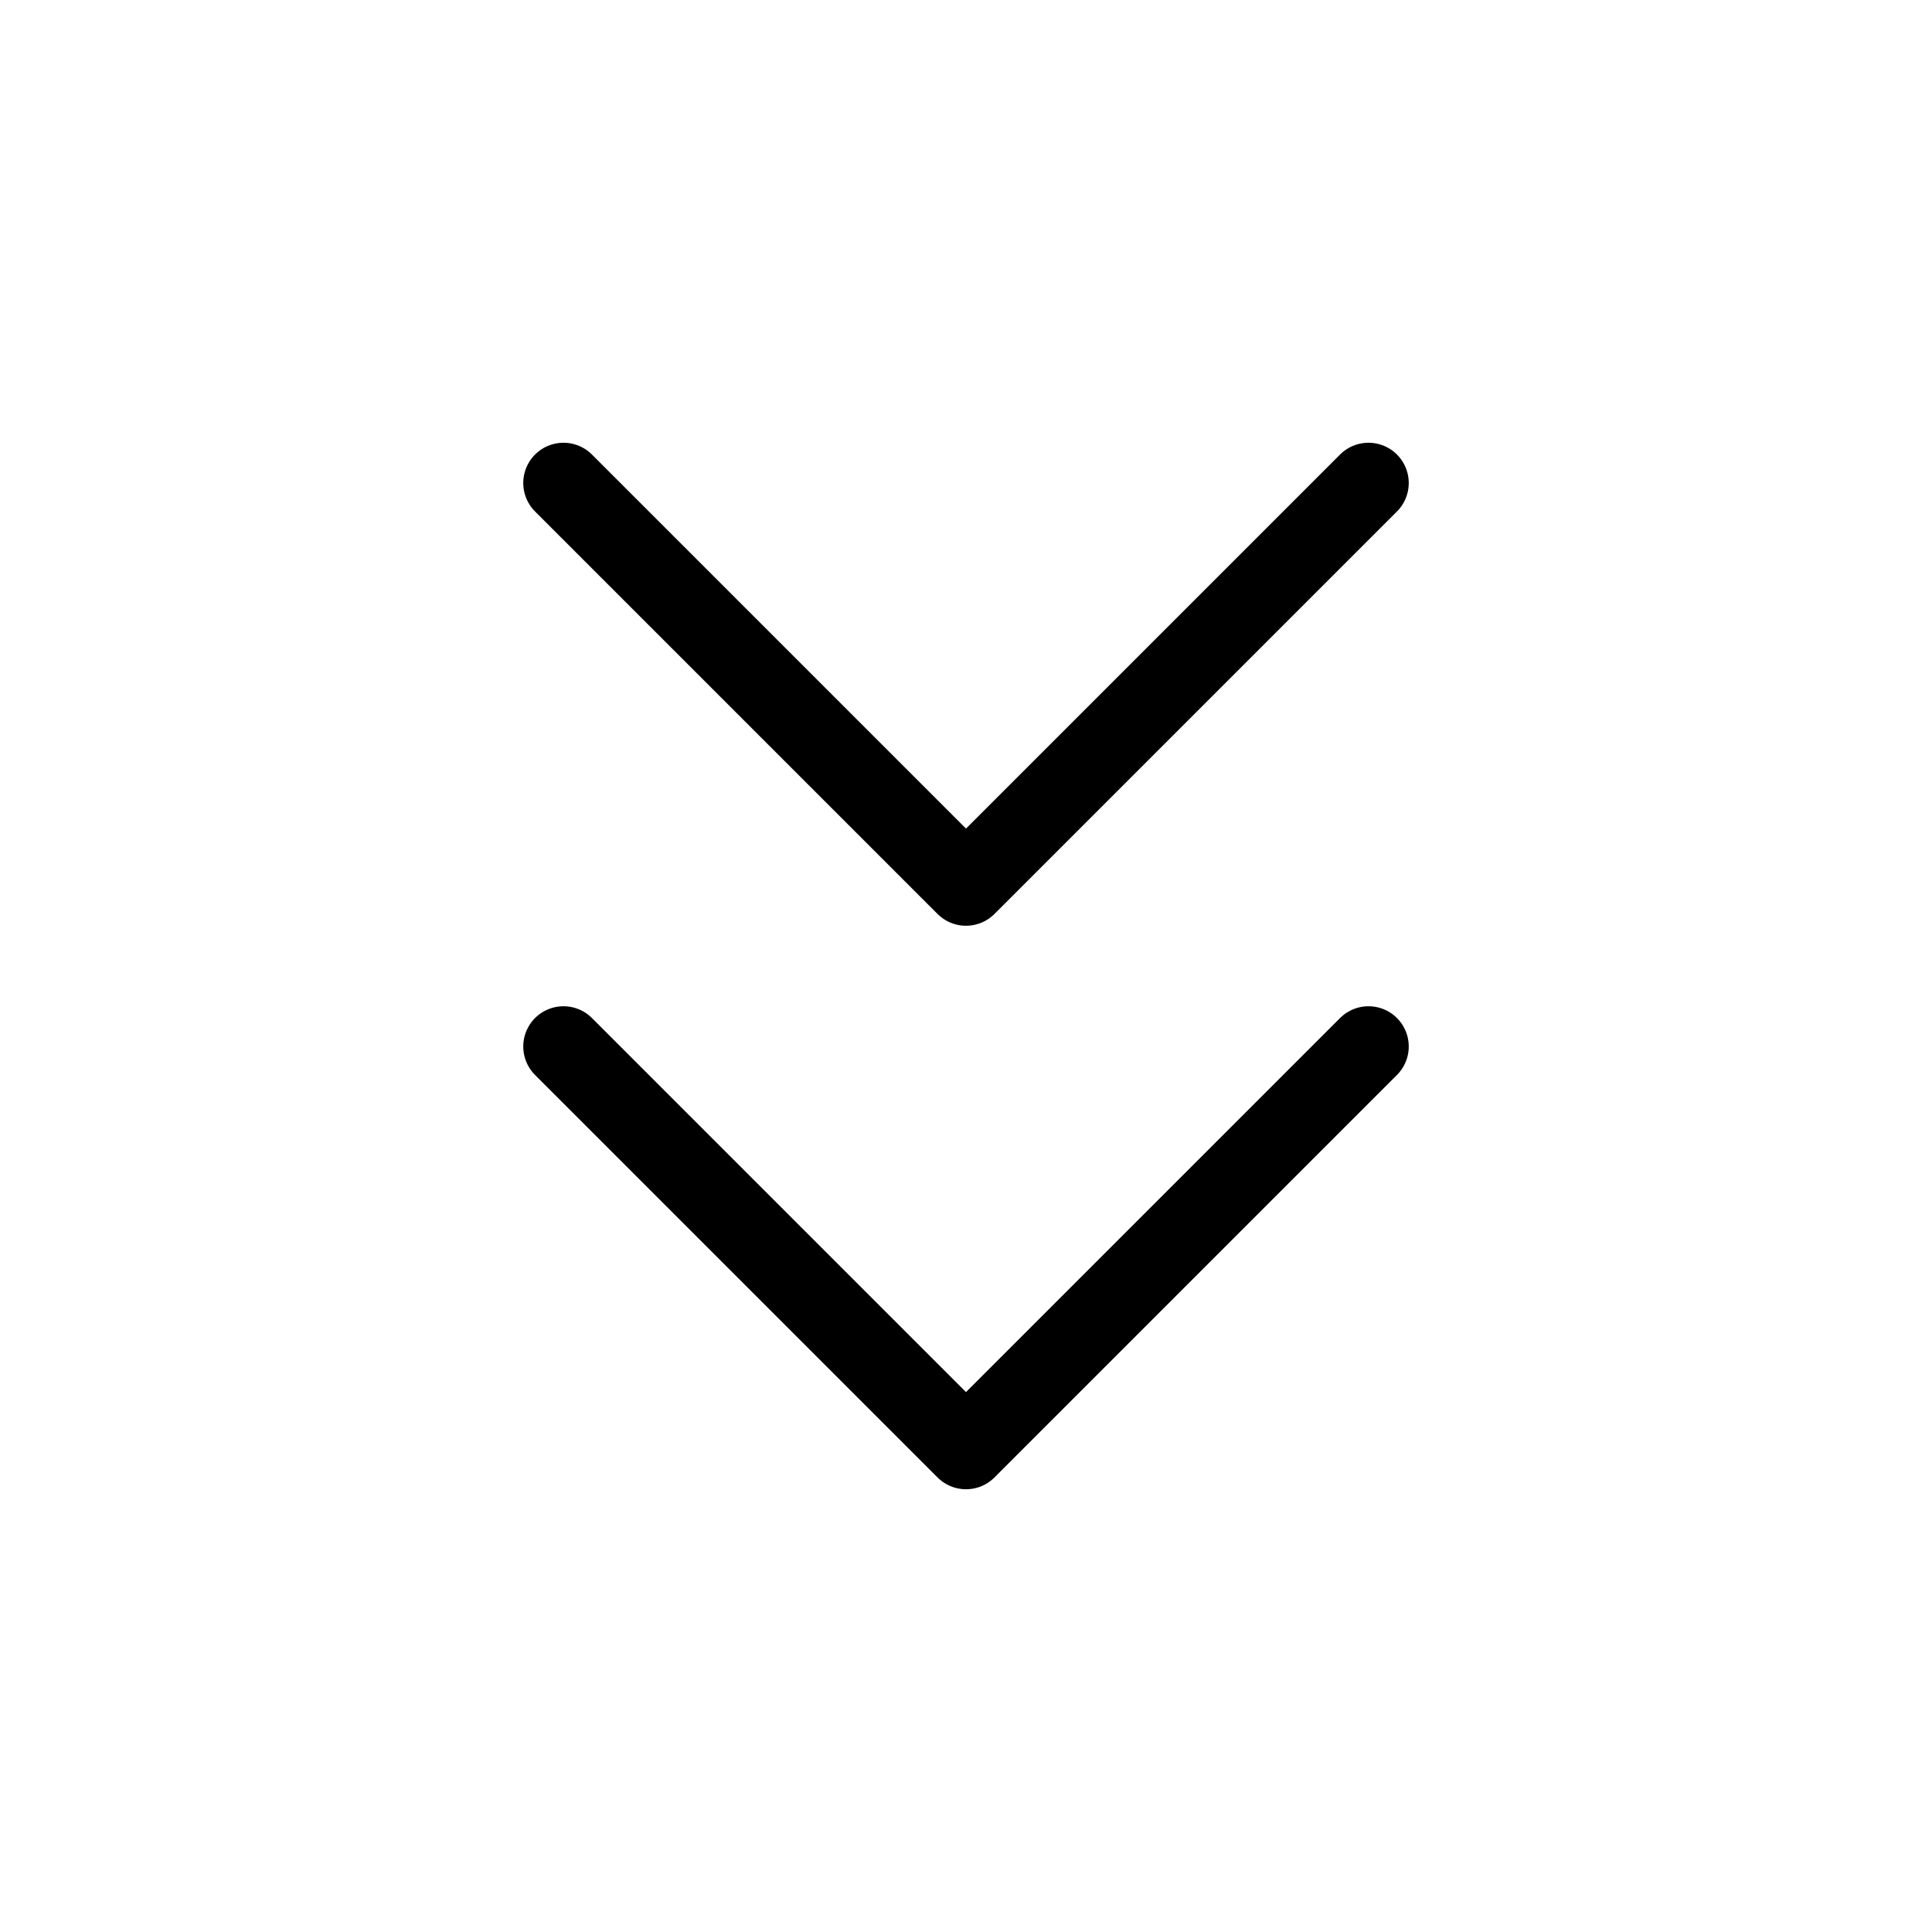
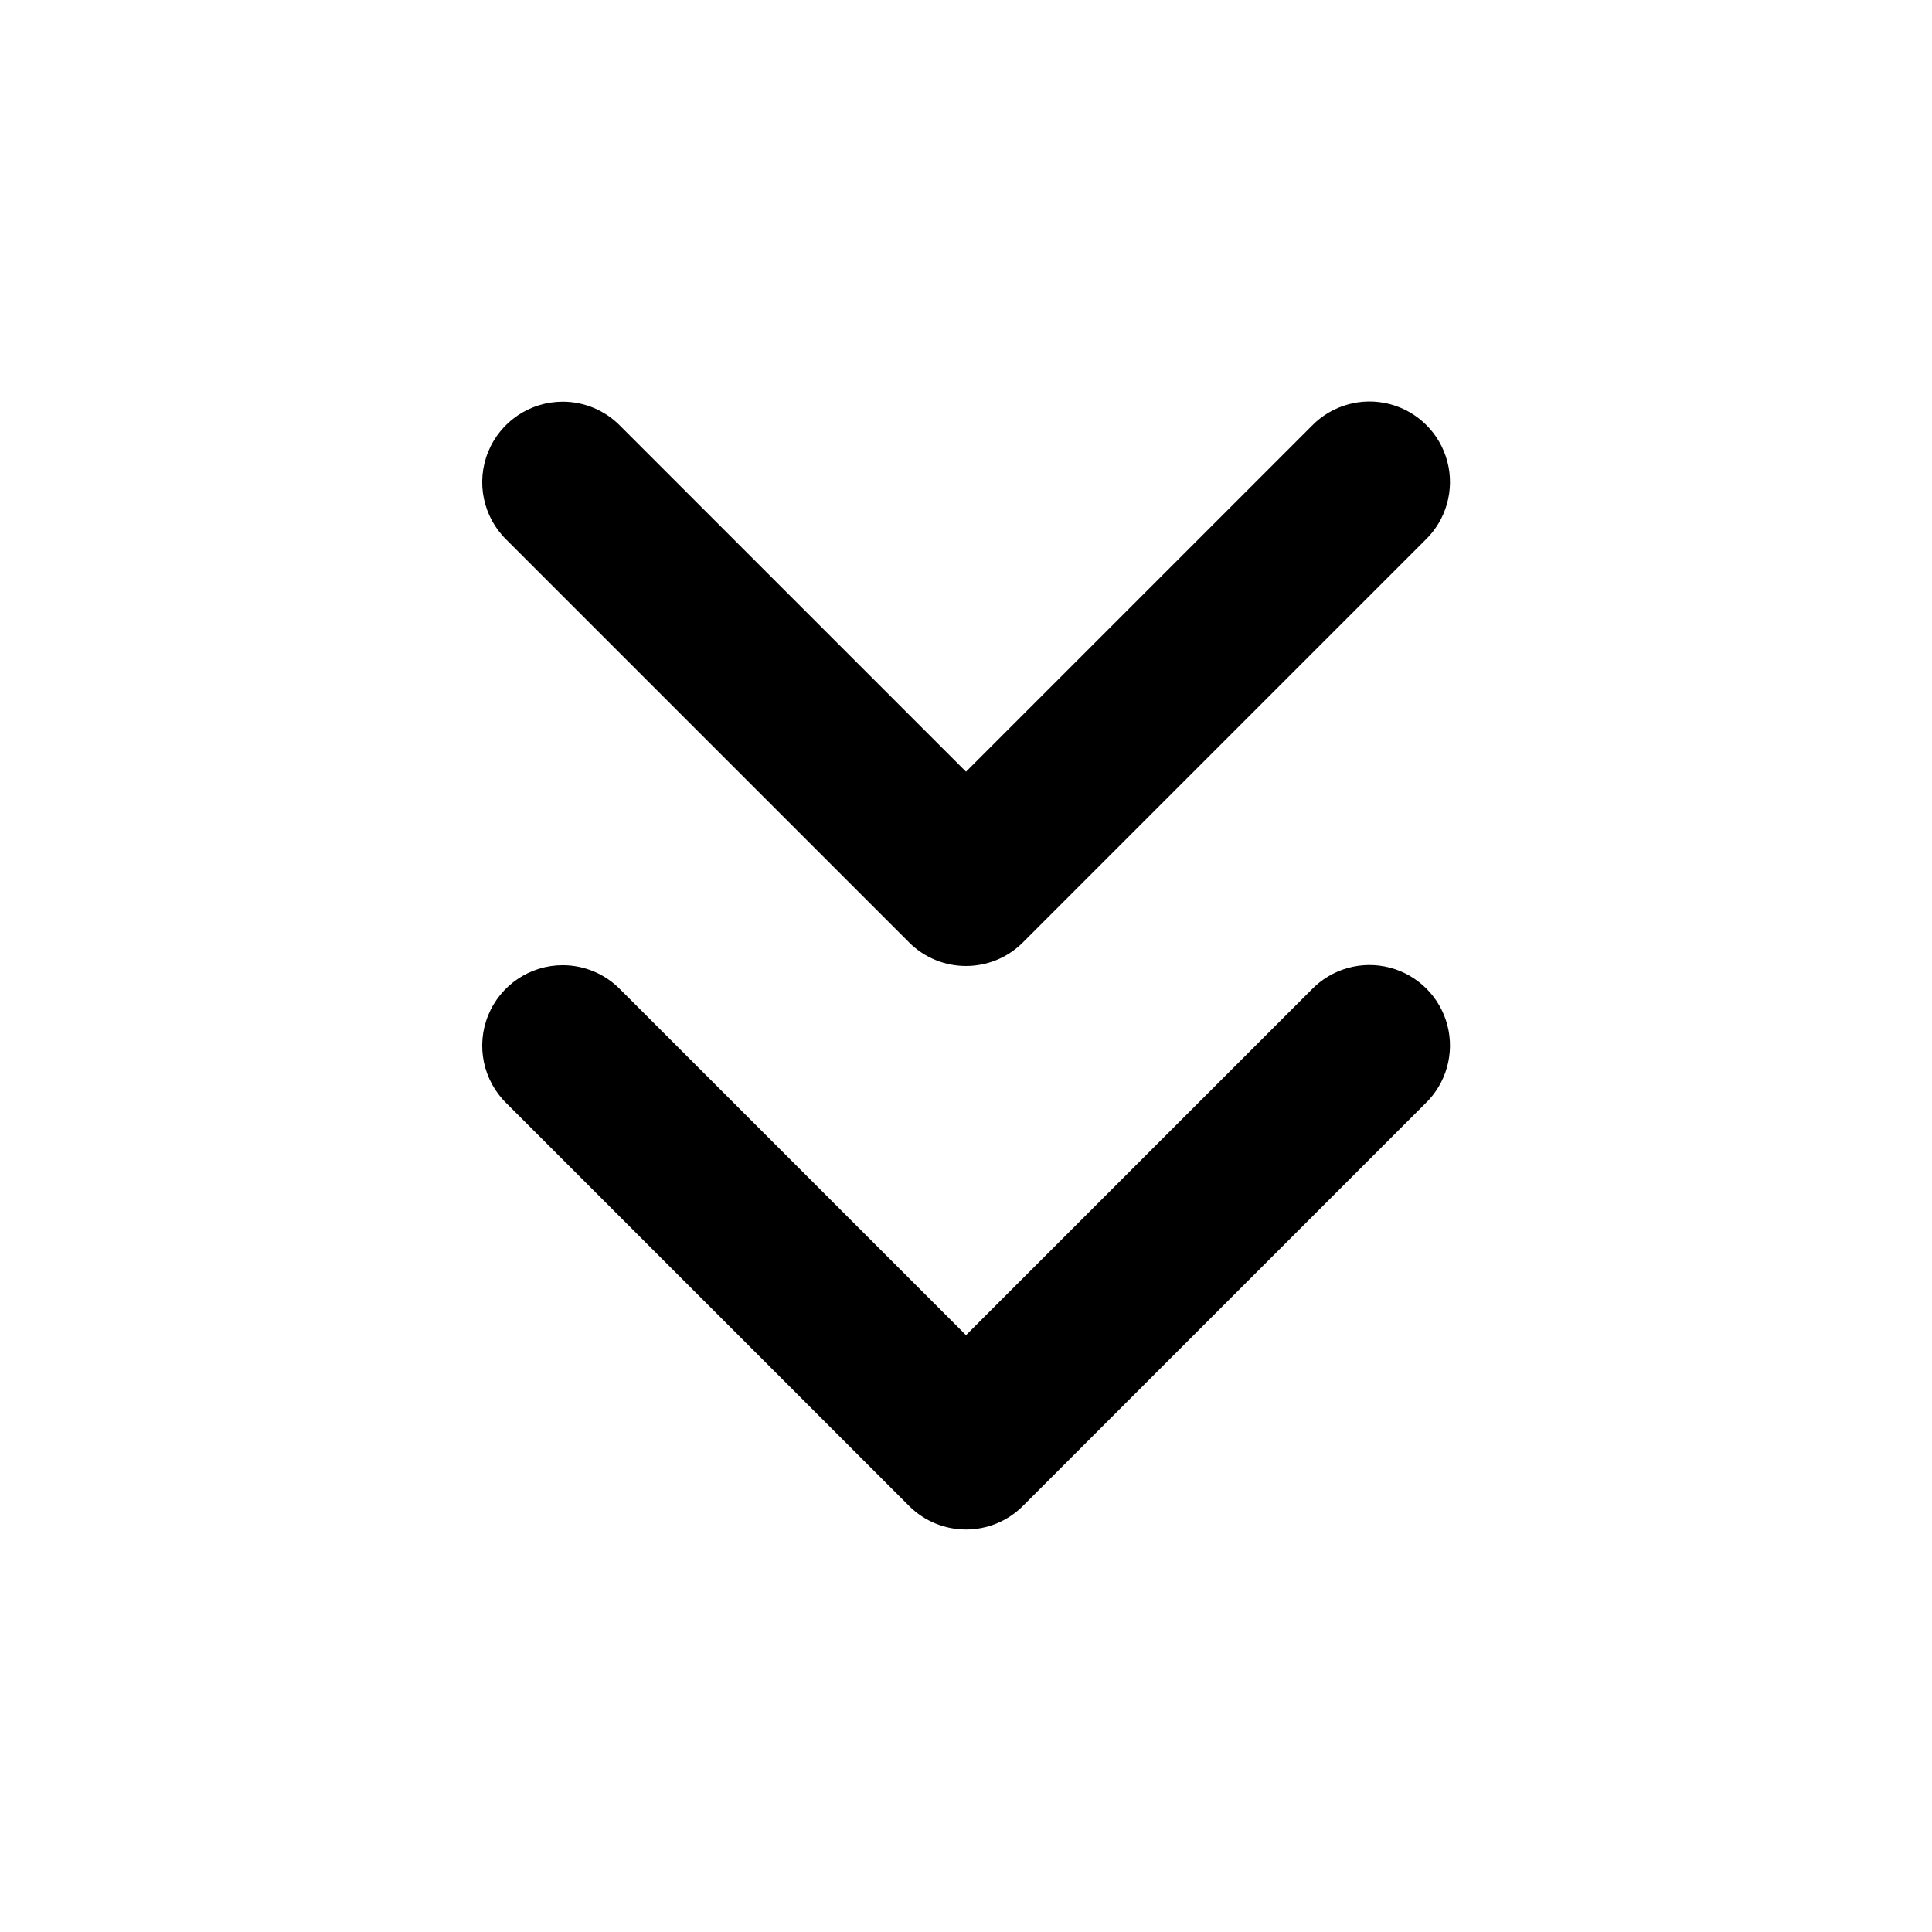
- <svg xmlns="http://www.w3.org/2000/svg" width="24" height="24" viewBox="0 0 24 24">
-   <polyline points="7 13 12 18 17 13" fill="none" stroke="#000" stroke-linecap="round" stroke-linejoin="round" stroke-width="1" />
-   <polyline points="7 6 12 11 17 6" fill="none" stroke="#000" stroke-linecap="round" stroke-linejoin="round" stroke-width="1" />
+ <svg xmlns="http://www.w3.org/2000/svg" width="24" height="24" viewBox="0 0 24 24" version="1.1" id="svg6">
+   <defs id="defs10" />
+   <path style="color:#000000;font-style:normal;font-variant:normal;font-weight:normal;font-stretch:normal;font-size:medium;line-height:normal;font-family:sans-serif;font-variant-ligatures:normal;font-variant-position:normal;font-variant-caps:normal;font-variant-numeric:normal;font-variant-alternates:normal;font-feature-settings:normal;text-indent:0;text-align:start;text-decoration:none;text-decoration-line:none;text-decoration-style:solid;text-decoration-color:#000000;letter-spacing:normal;word-spacing:normal;text-transform:none;writing-mode:lr-tb;direction:ltr;text-orientation:mixed;dominant-baseline:auto;baseline-shift:baseline;text-anchor:start;white-space:normal;shape-padding:0;clip-rule:nonzero;display:inline;overflow:visible;visibility:visible;opacity:1;isolation:auto;mix-blend-mode:normal;color-interpolation:sRGB;color-interpolation-filters:linearRGB;solid-color:#000000;solid-opacity:1;vector-effect:none;fill:#000000;fill-opacity:1;fill-rule:nonzero;stroke:none;stroke-width:2;stroke-linecap:round;stroke-linejoin:round;stroke-miterlimit:4;stroke-dasharray:none;stroke-dashoffset:0;stroke-opacity:1;color-rendering:auto;image-rendering:auto;shape-rendering:auto;text-rendering:auto;enable-background:accumulate" d="m 6.99,11.99 a 1,1 0 0 0 -0.697,1.717 l 5,5 a 1,1 0 0 0 1.414,0 l 5,-5 A 1,1 0 1 0 16.293,12.293 L 12,16.586 7.707,12.293 A 1,1 0 0 0 6.99,11.99 Z" id="polyline2" />
+   <path style="color:#000000;font-style:normal;font-variant:normal;font-weight:normal;font-stretch:normal;font-size:medium;line-height:normal;font-family:sans-serif;font-variant-ligatures:normal;font-variant-position:normal;font-variant-caps:normal;font-variant-numeric:normal;font-variant-alternates:normal;font-feature-settings:normal;text-indent:0;text-align:start;text-decoration:none;text-decoration-line:none;text-decoration-style:solid;text-decoration-color:#000000;letter-spacing:normal;word-spacing:normal;text-transform:none;writing-mode:lr-tb;direction:ltr;text-orientation:mixed;dominant-baseline:auto;baseline-shift:baseline;text-anchor:start;white-space:normal;shape-padding:0;clip-rule:nonzero;display:inline;overflow:visible;visibility:visible;opacity:1;isolation:auto;mix-blend-mode:normal;color-interpolation:sRGB;color-interpolation-filters:linearRGB;solid-color:#000000;solid-opacity:1;vector-effect:none;fill:#000000;fill-opacity:1;fill-rule:nonzero;stroke:none;stroke-width:2;stroke-linecap:round;stroke-linejoin:round;stroke-miterlimit:4;stroke-dasharray:none;stroke-dashoffset:0;stroke-opacity:1;color-rendering:auto;image-rendering:auto;shape-rendering:auto;text-rendering:auto;enable-background:accumulate" d="M 6.99,4.99 A 1,1 0 0 0 6.293,6.707 l 5,5 a 1,1 0 0 0 1.414,0 l 5,-5 A 1,1 0 1 0 16.293,5.293 L 12,9.586 7.707,5.293 A 1,1 0 0 0 6.99,4.99 Z" id="polyline4" />
</svg>
